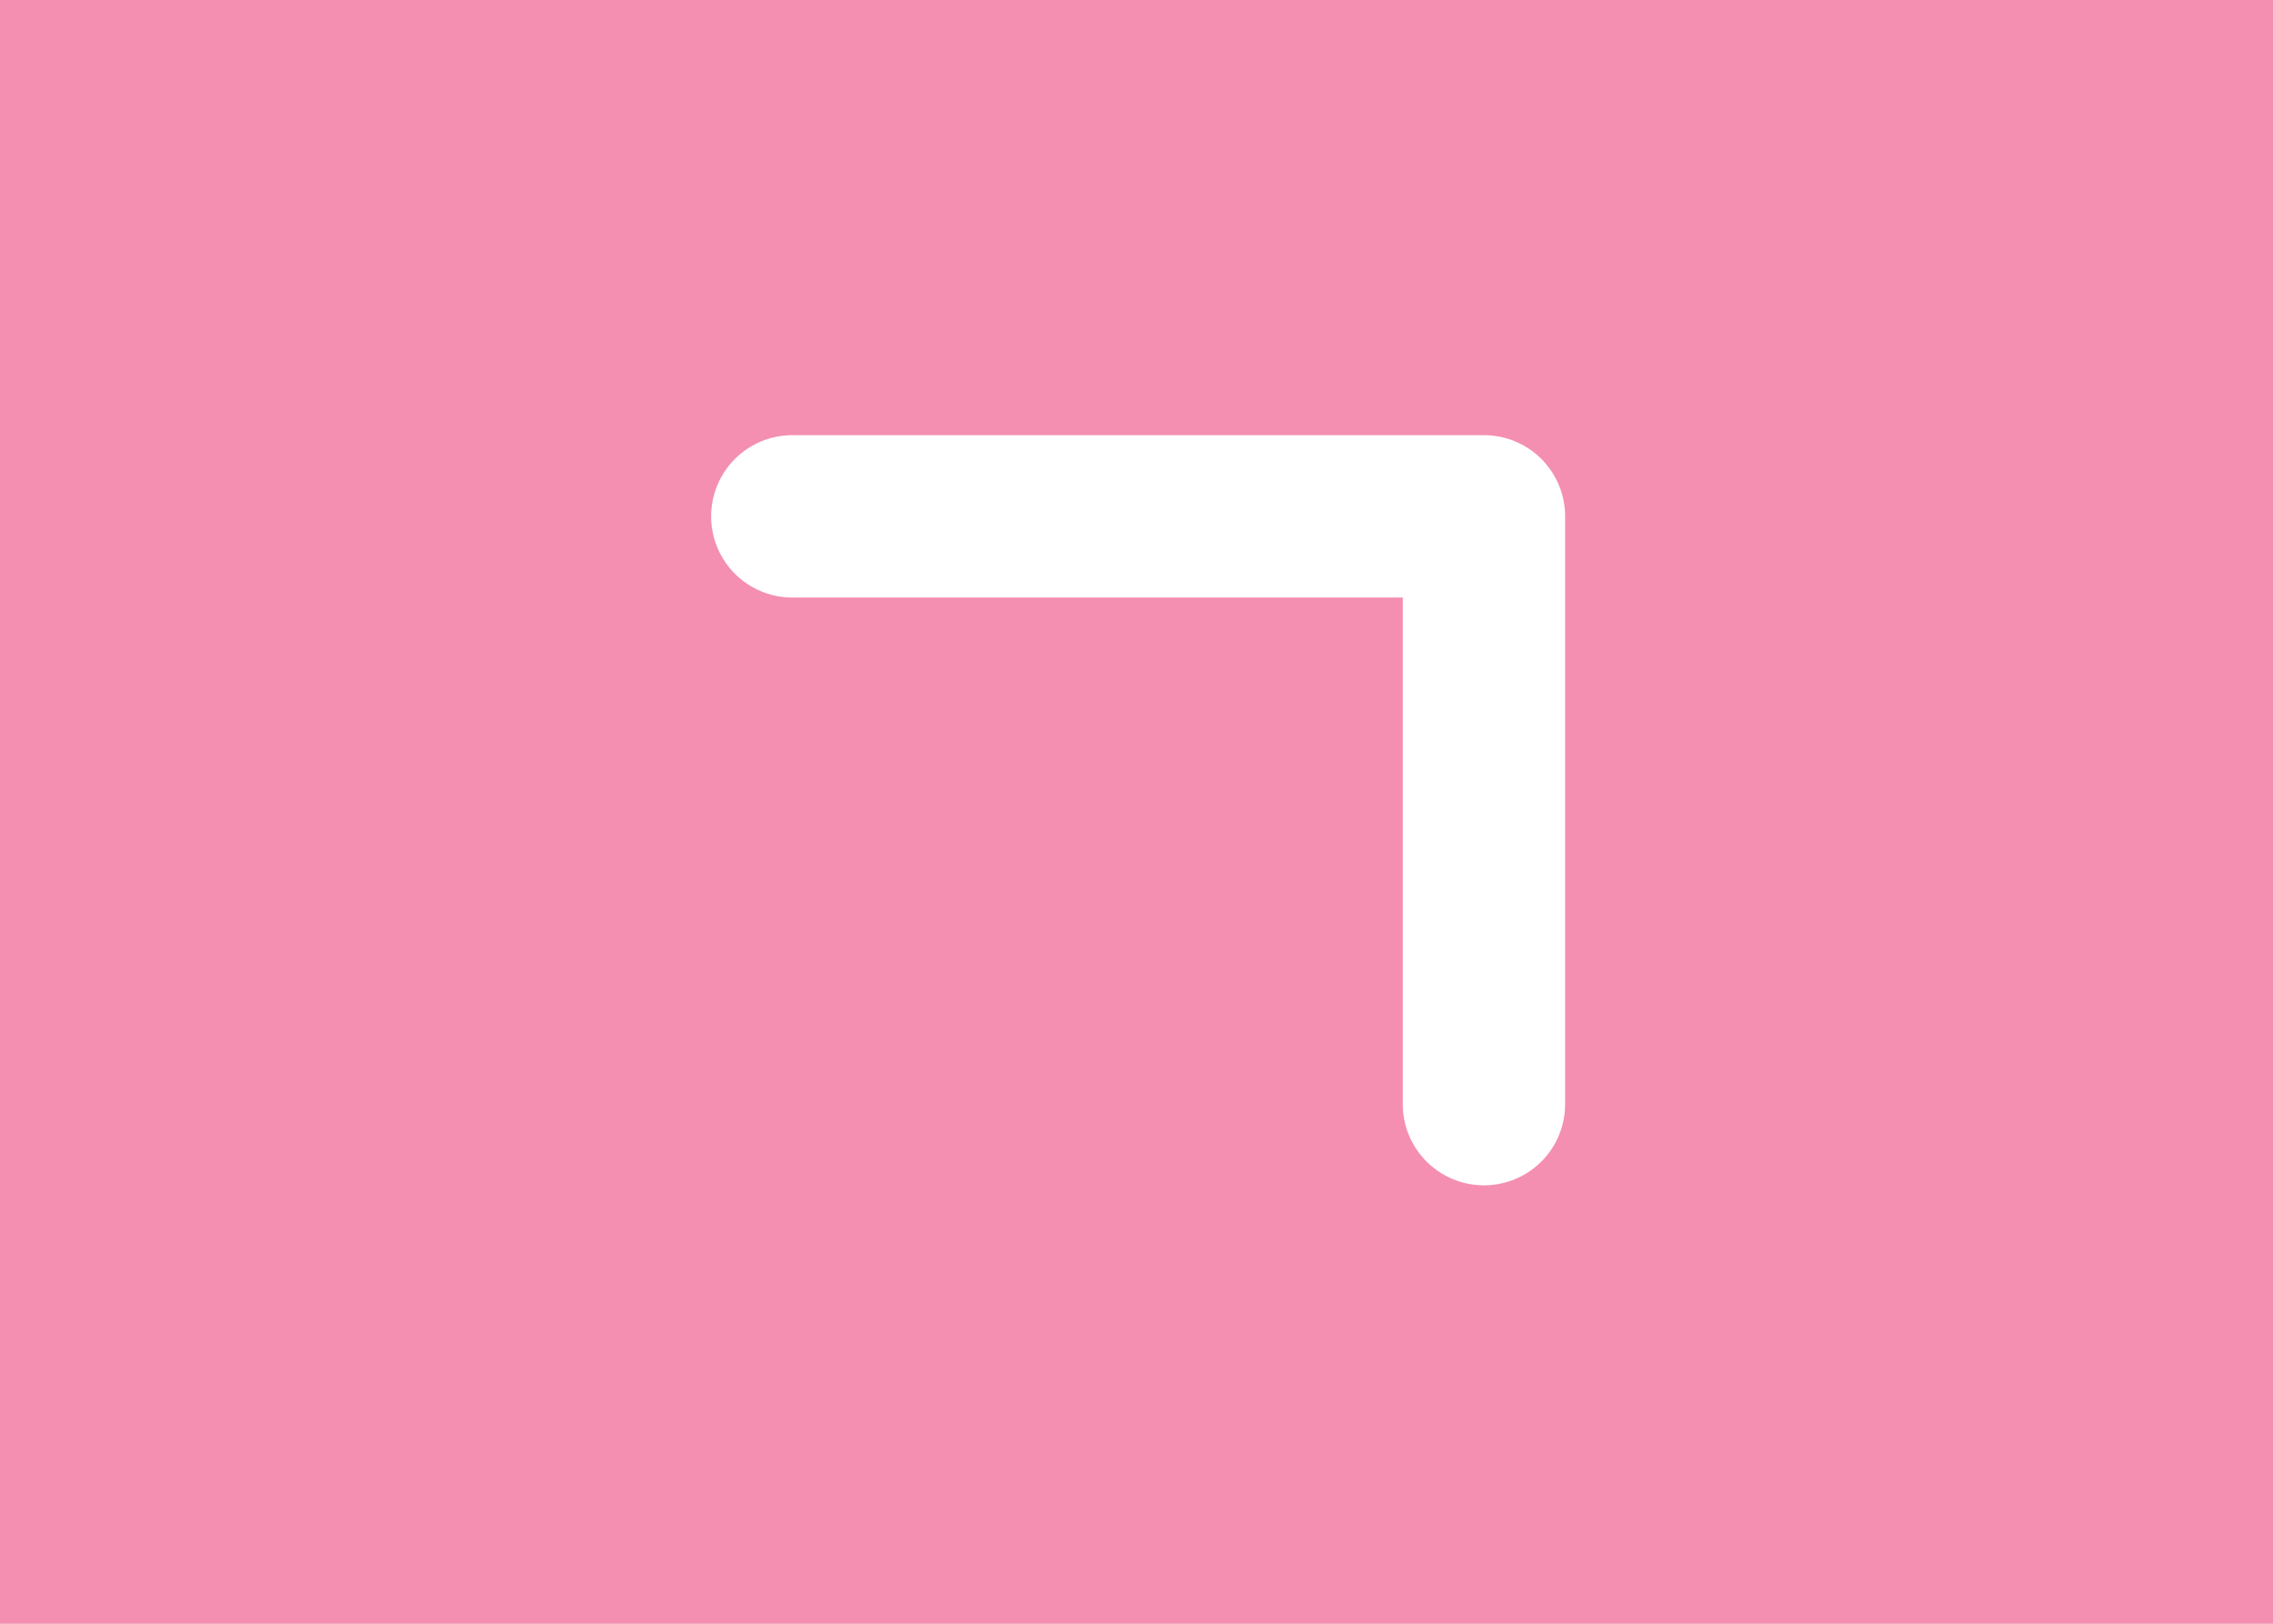
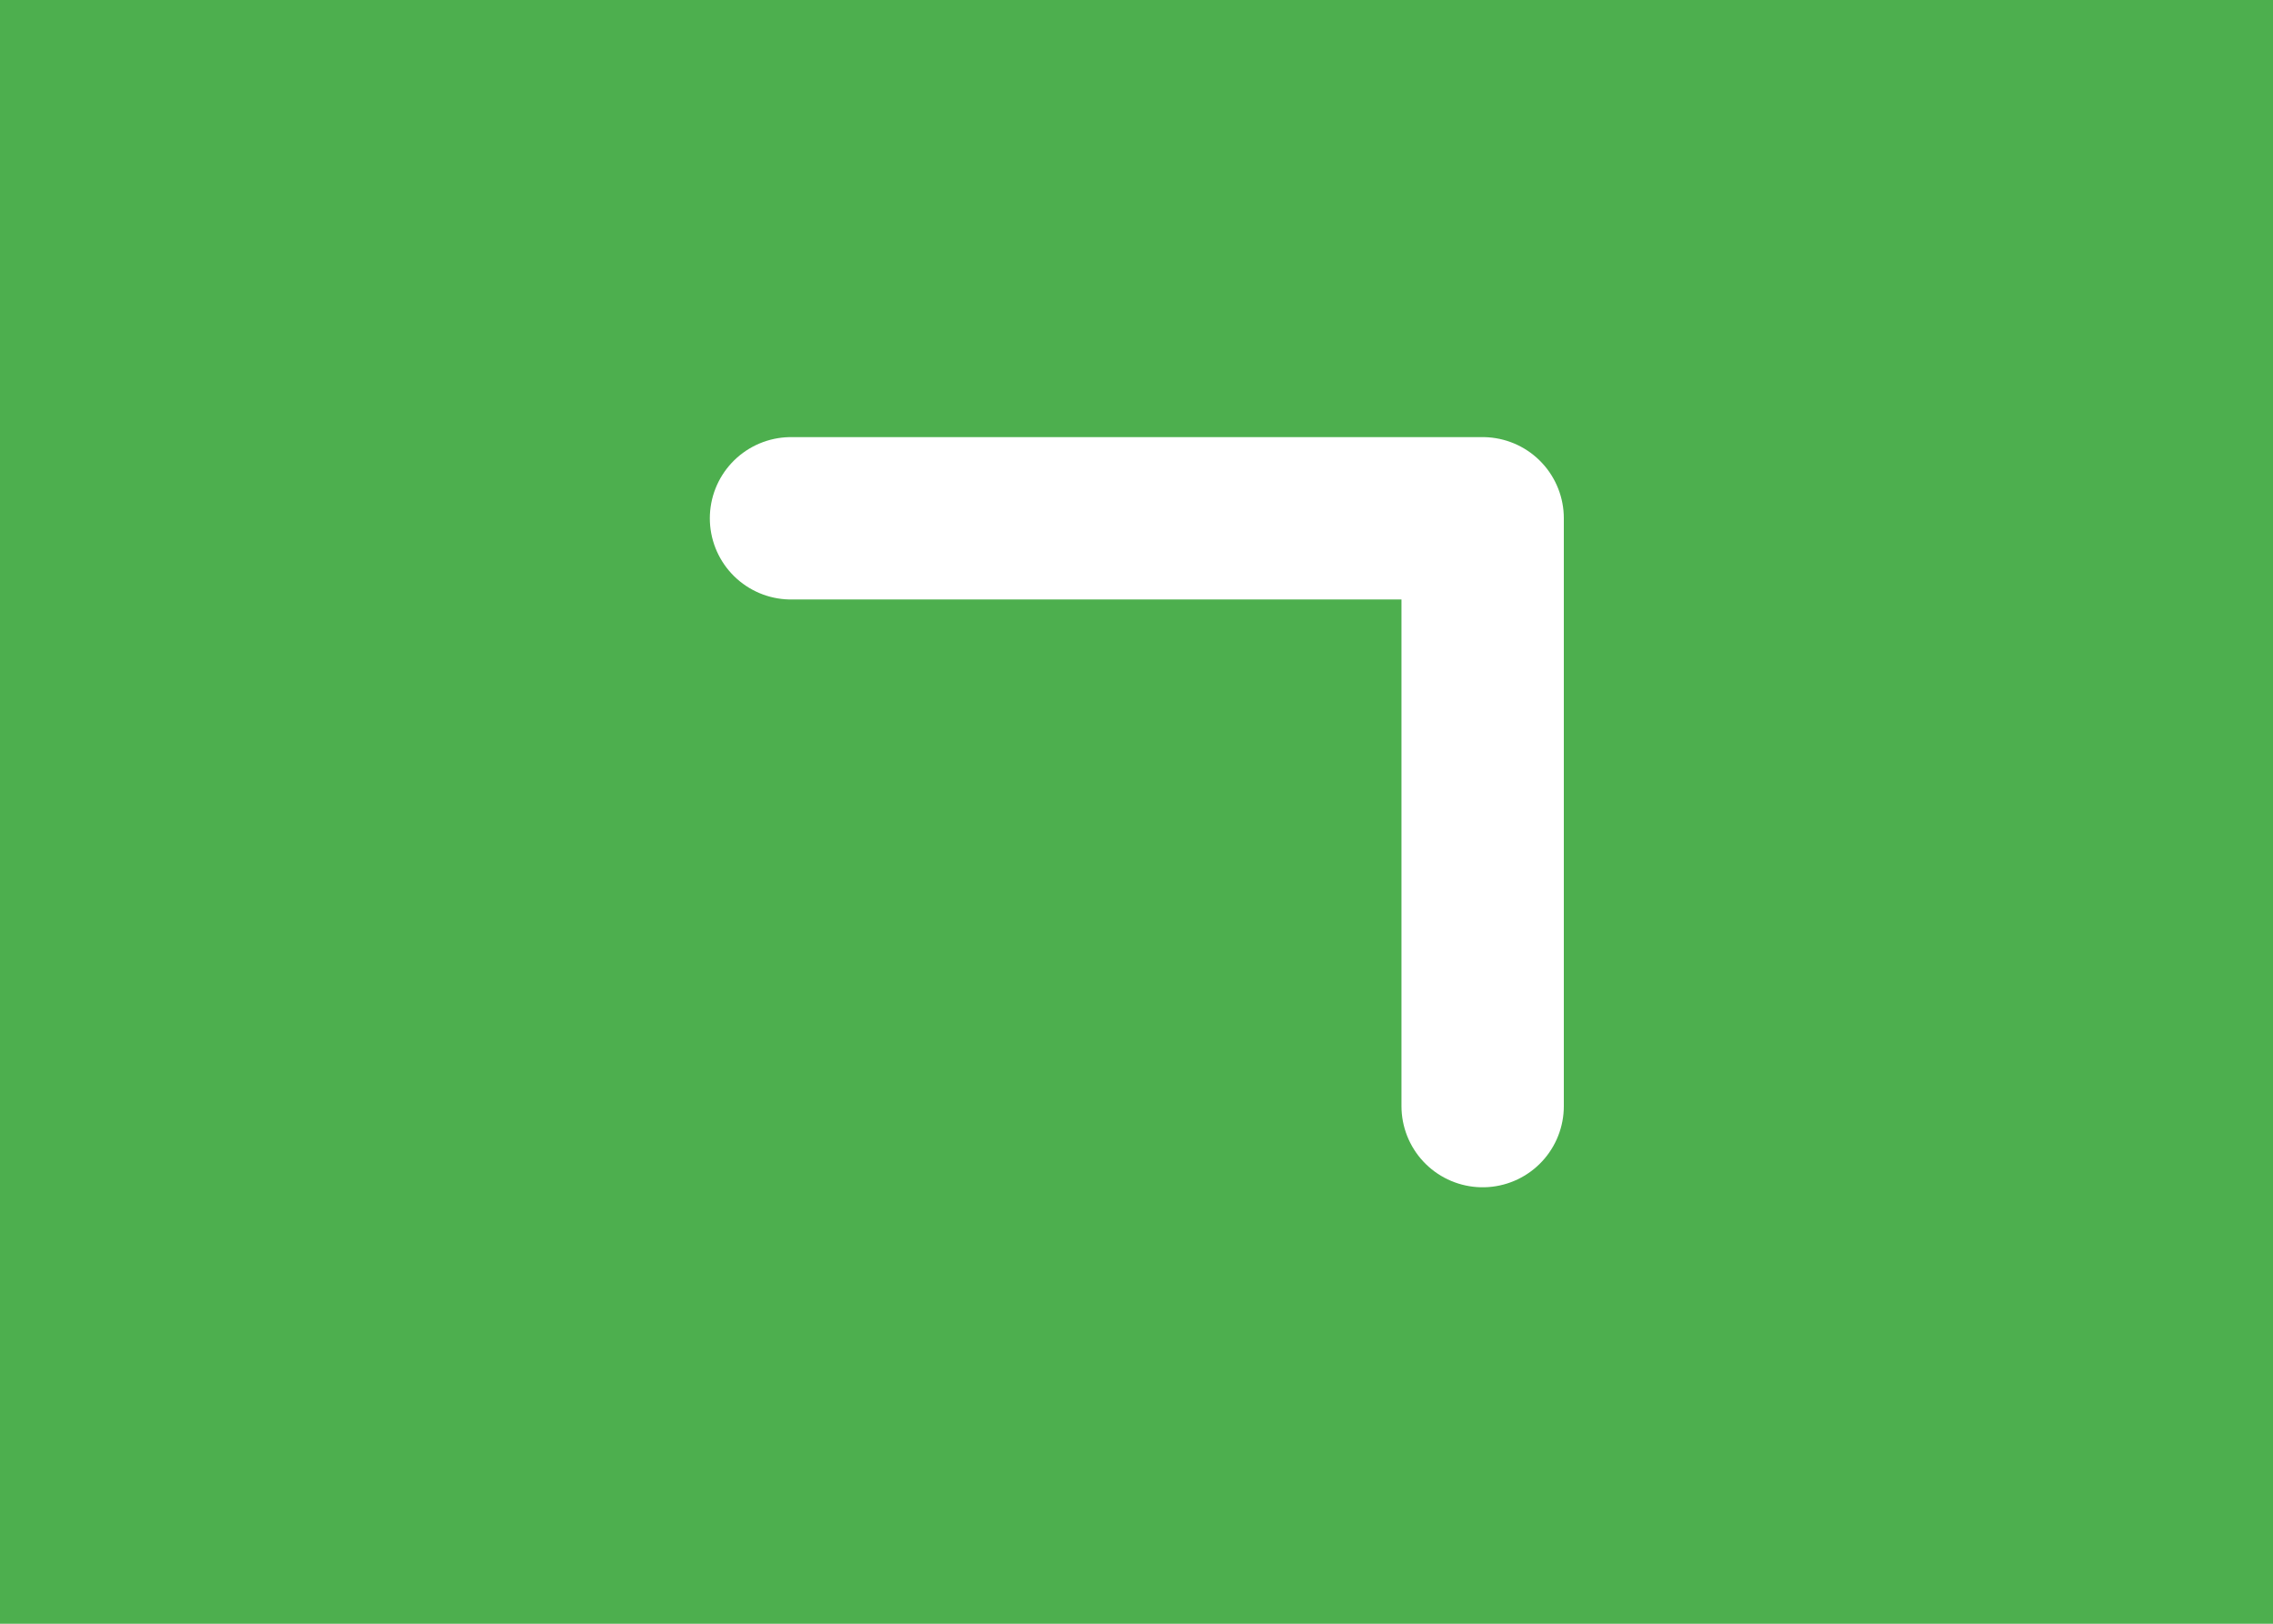
- <svg xmlns="http://www.w3.org/2000/svg" version="1.1" x="0px" y="0px" viewBox="0 0 350 250" enable-background="new 0 0 350 250" xml:space="preserve">
-   <g id="Layer_1">
-     <rect fill="#F48FB1" width="350" height="250" />
+ <svg xmlns="http://www.w3.org/2000/svg" version="1.1" id="Layer_1" x="0px" y="0px" viewBox="0 0 350 250" enable-background="new 0 0 350 250" xml:space="preserve">
+   <g id="Layer_1_1_">
+     <rect fill="#4DAF4E" width="350" height="250" />
  </g>
  <g id="Layer_3">
-     <polyline fill="none" stroke="#FFFFFF" stroke-width="25" stroke-linecap="round" stroke-linejoin="round" stroke-miterlimit="10" points="   122,79.5 228.5,79.5 228.5,170  " />
+     <polyline fill="none" stroke="#FFFFFF" stroke-width="25" stroke-linecap="round" stroke-linejoin="round" stroke-miterlimit="10" points="   121.8,79.8 228.3,79.8 228.3,170.3  " />
  </g>
</svg>
